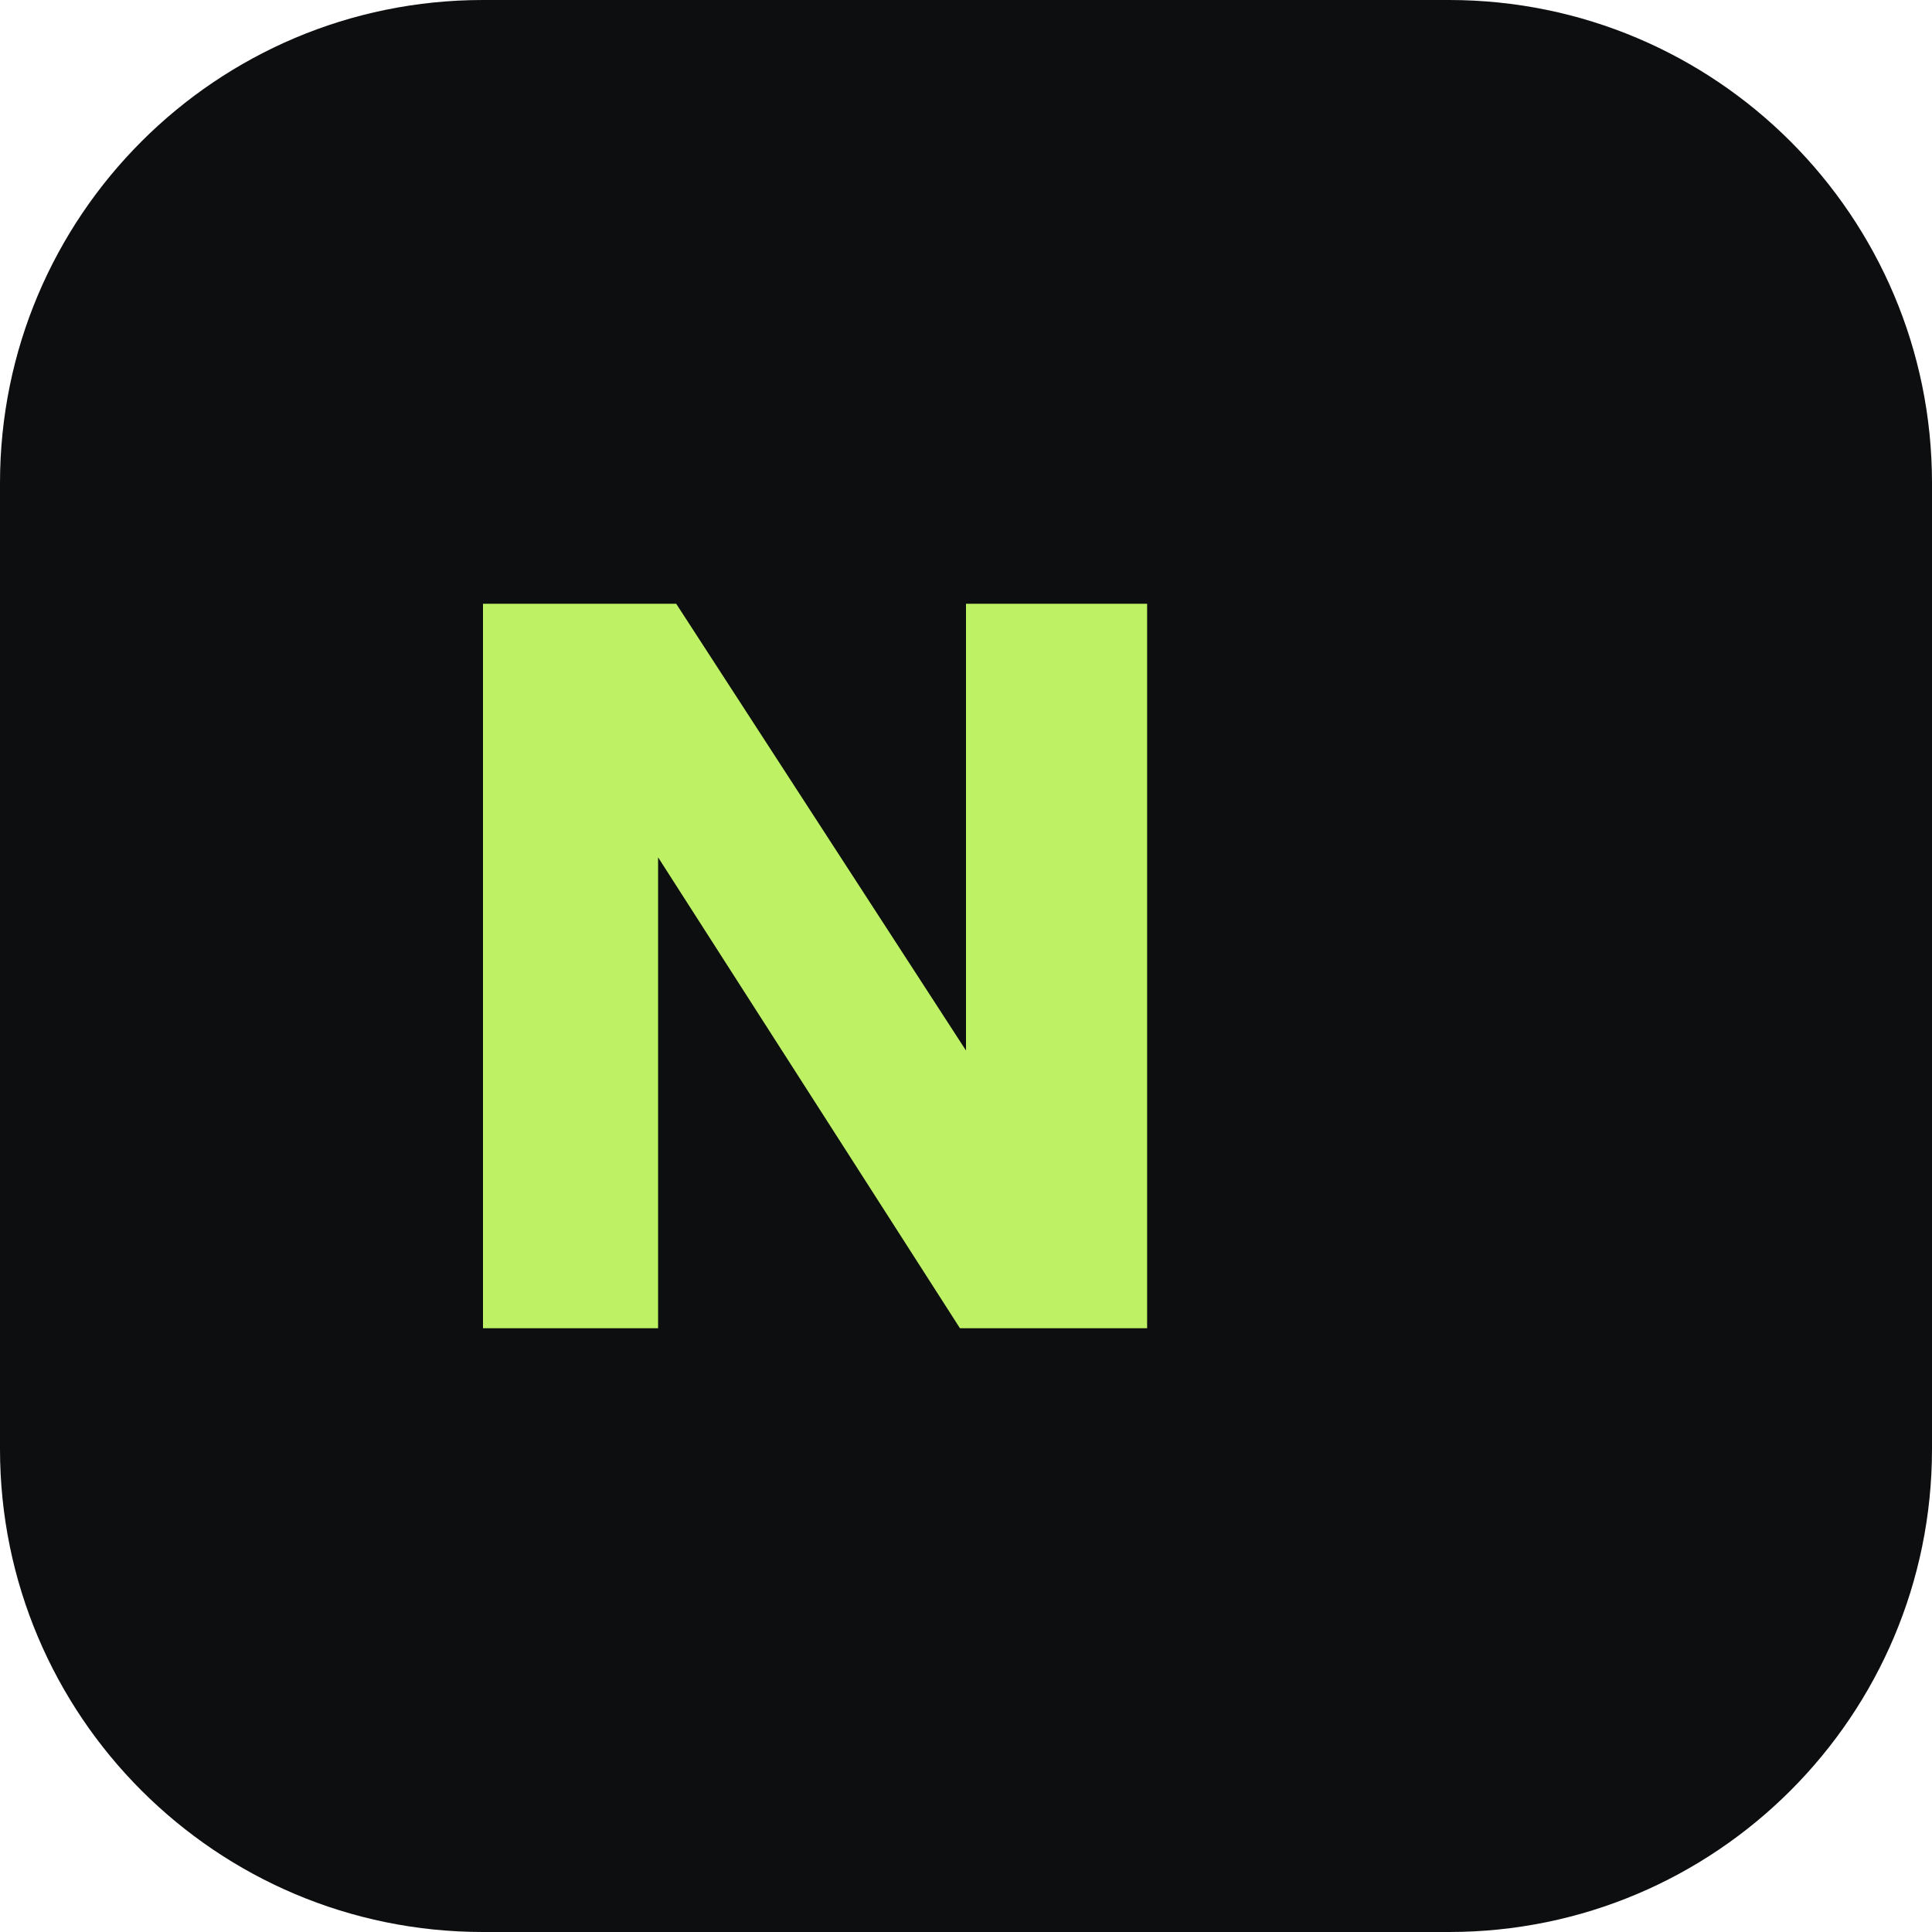
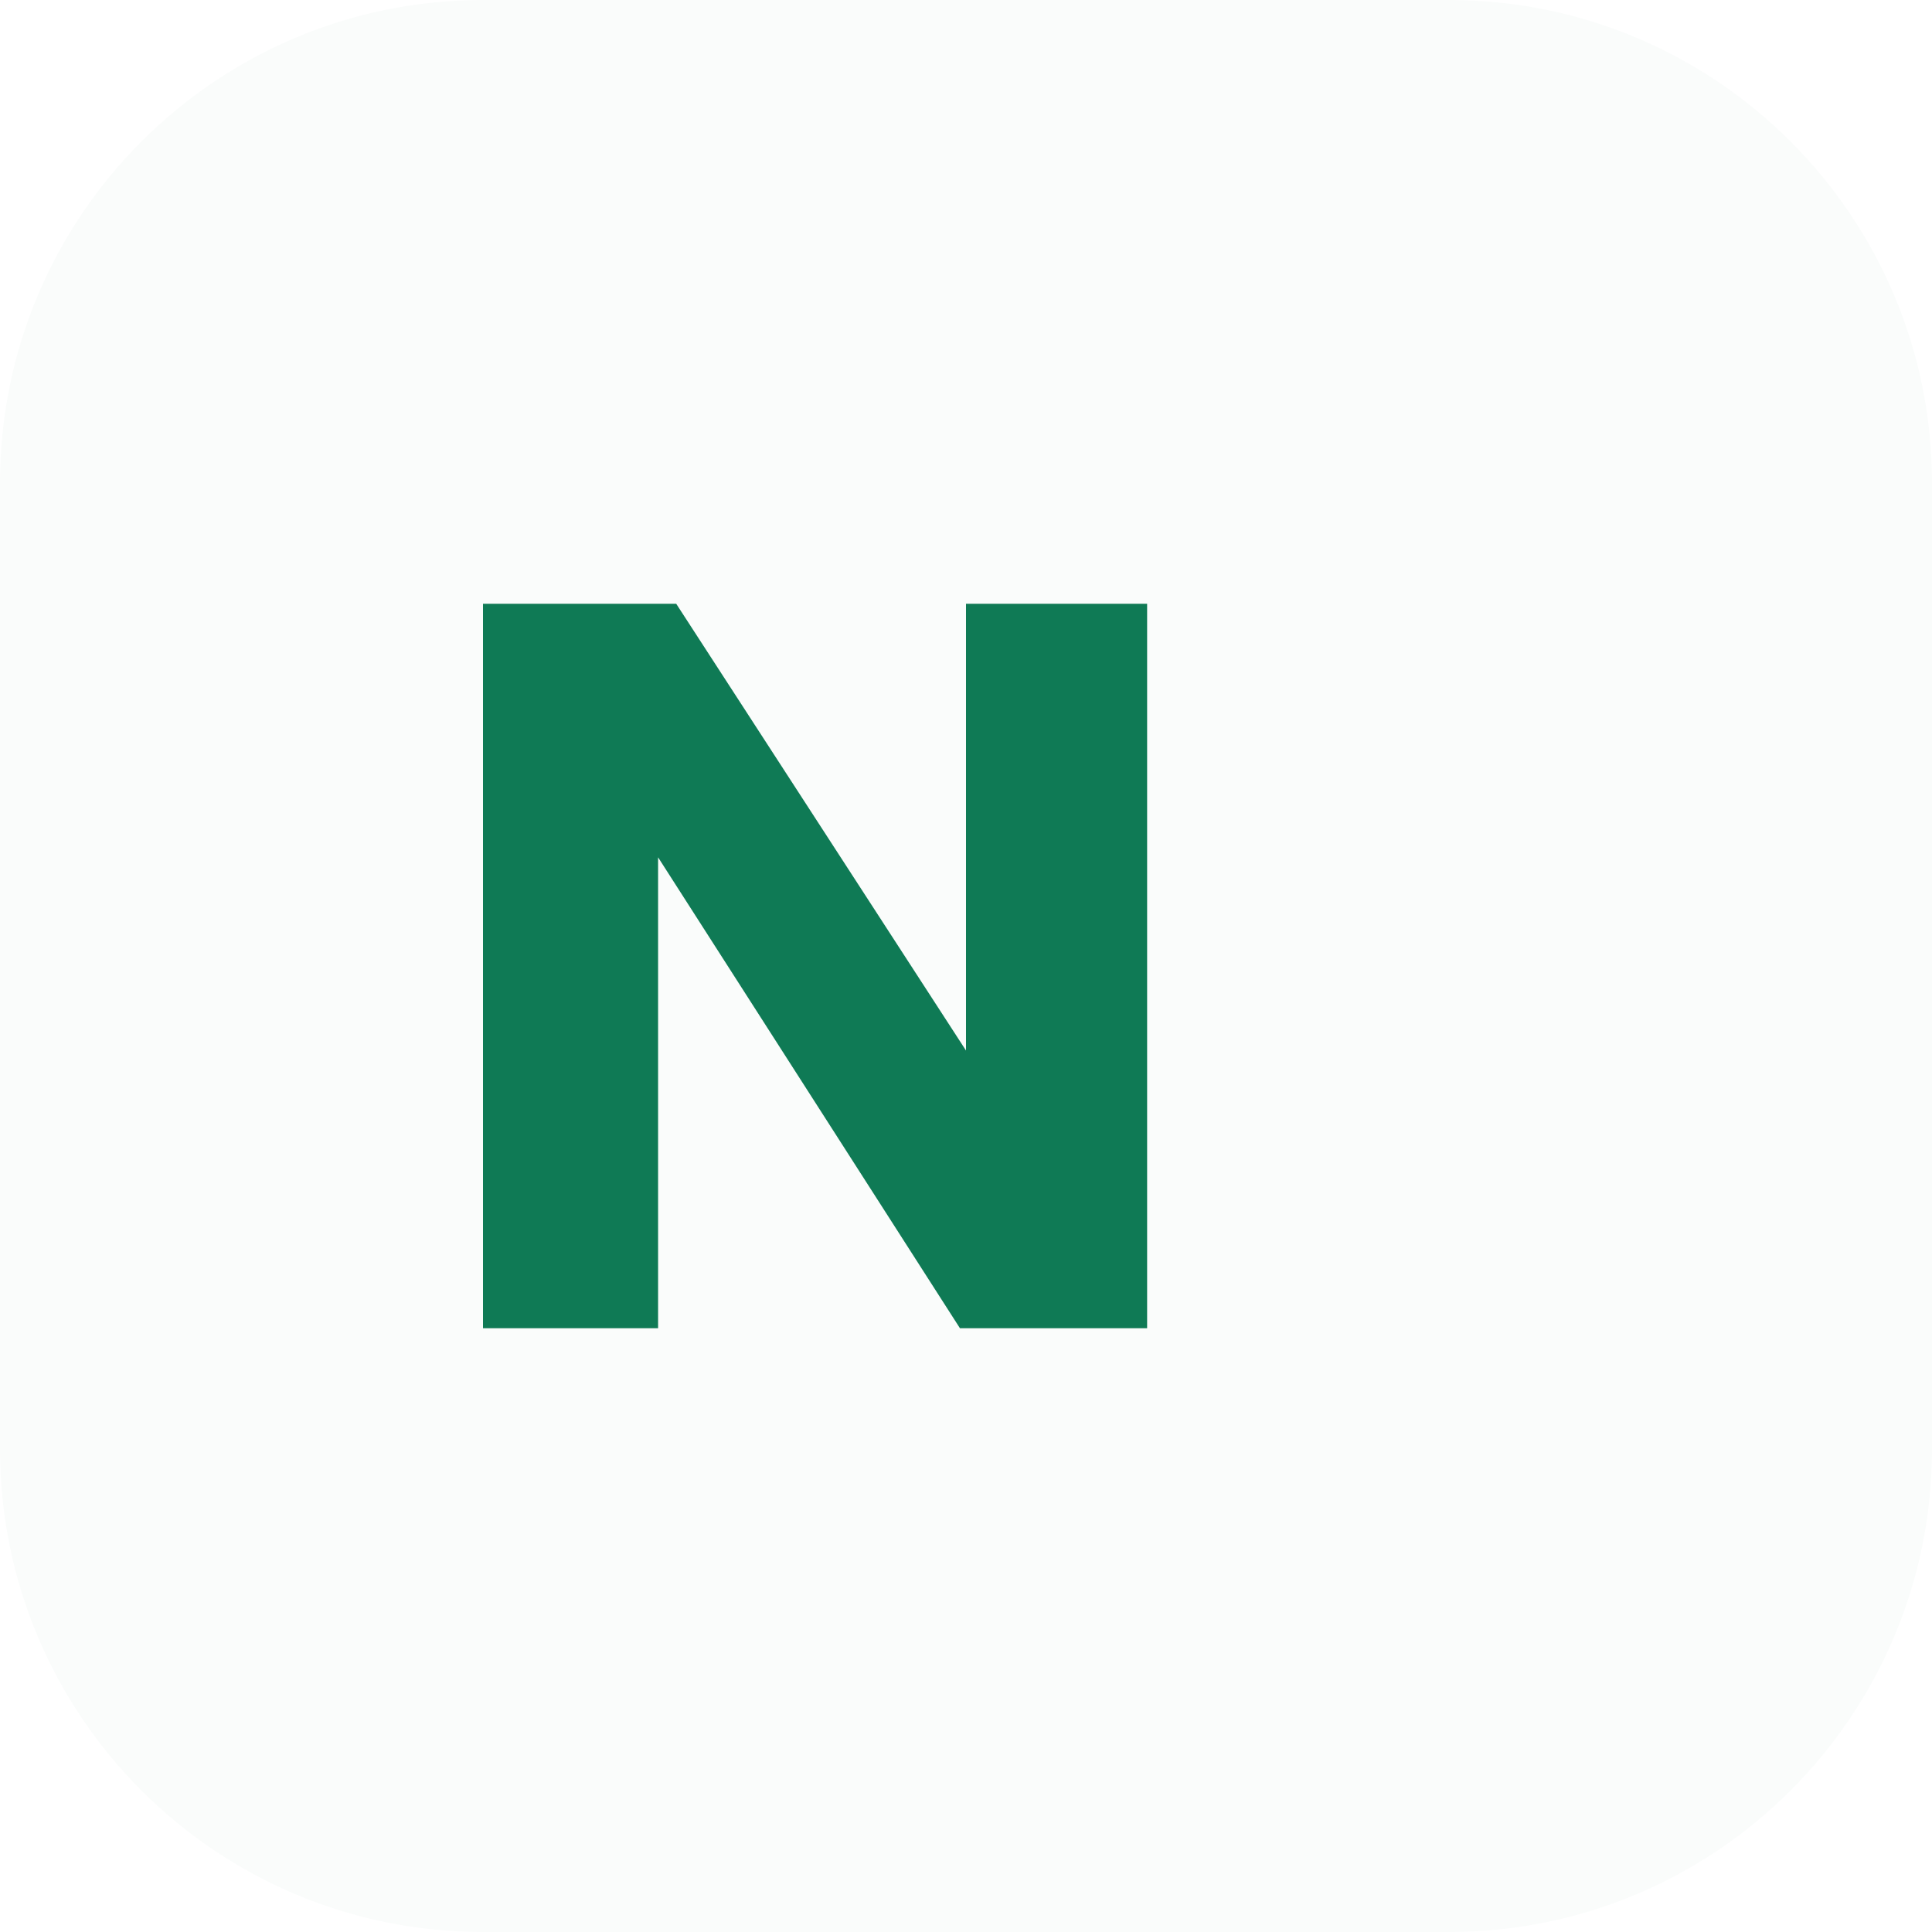
<svg xmlns="http://www.w3.org/2000/svg" viewBox="0 0 32 32" fill="none">
-   <rect width="32" height="32" rx="8" fill="#0c0e0f" />
-   <path d="M8 22V10h3.2l4.8 7.4V10H19v12h-3.1l-5-7.8V22H8z" fill="#bef264" />
+   <rect width="32" height="32" rx="8" fill="#fafcfb" />
+   <path d="M8 22V10h3.2l4.8 7.4V10H19v12h-3.1l-5-7.8V22H8z" fill="#0f7a55" />
</svg>
